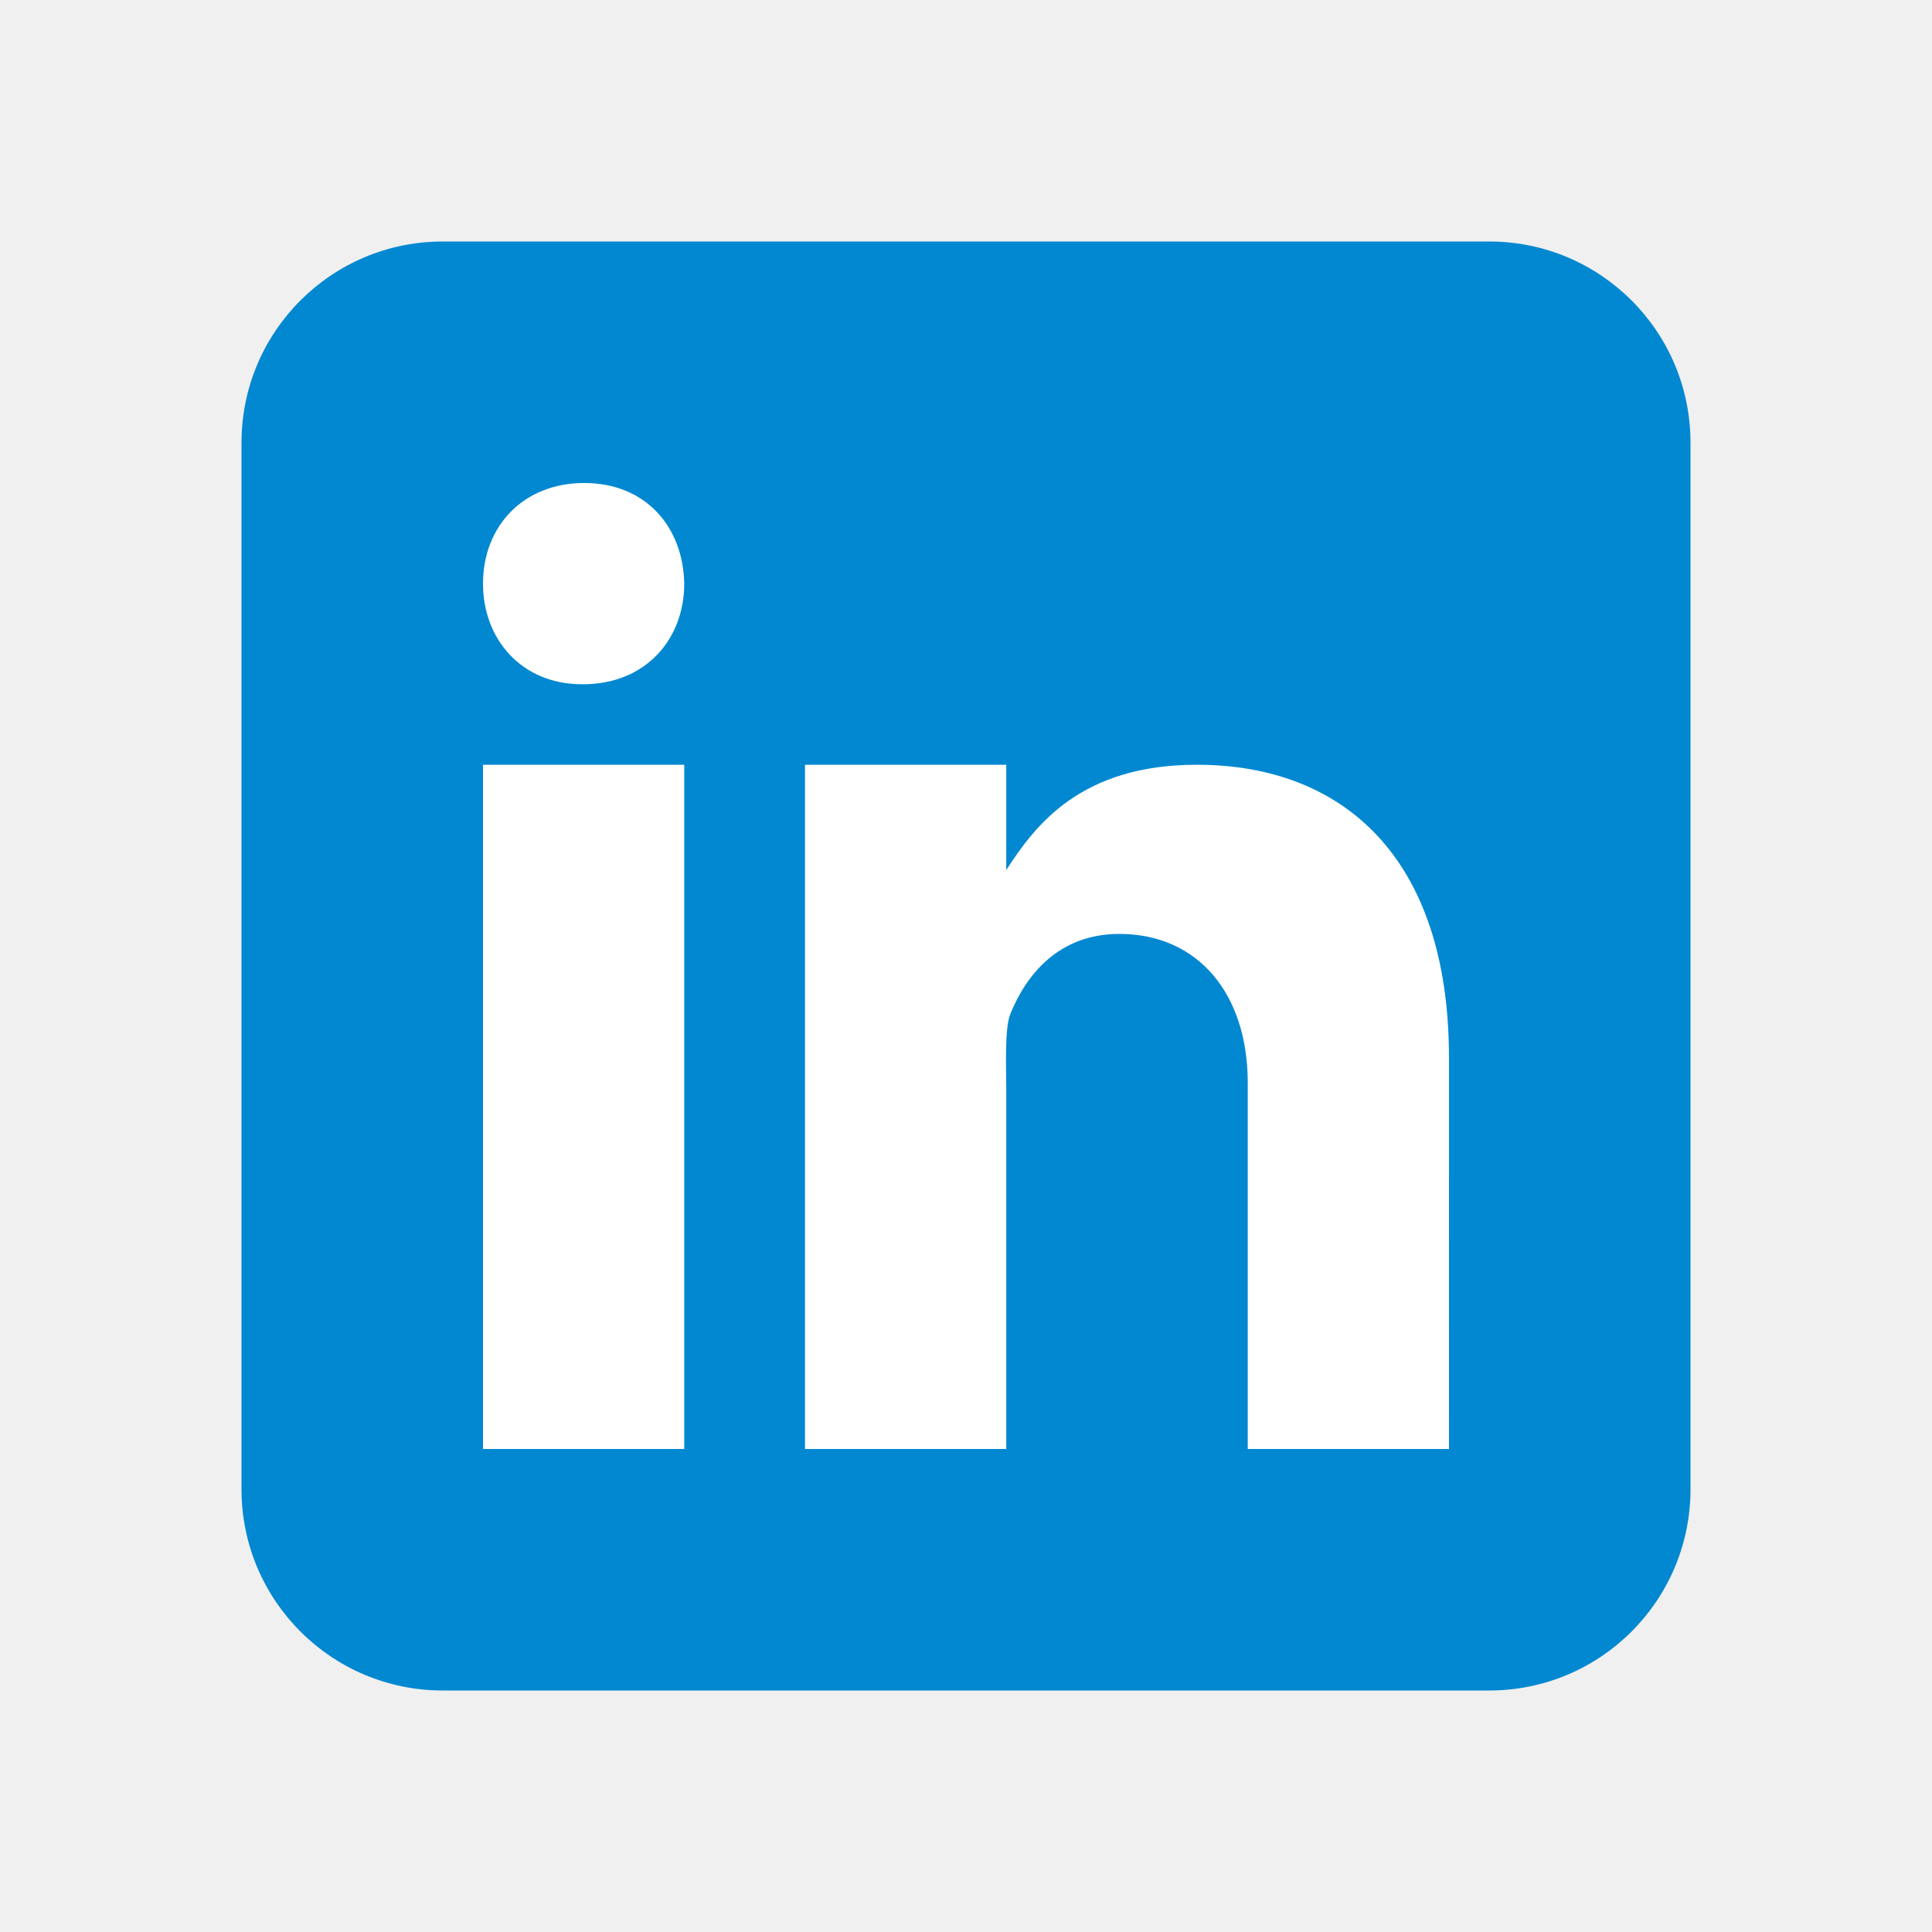
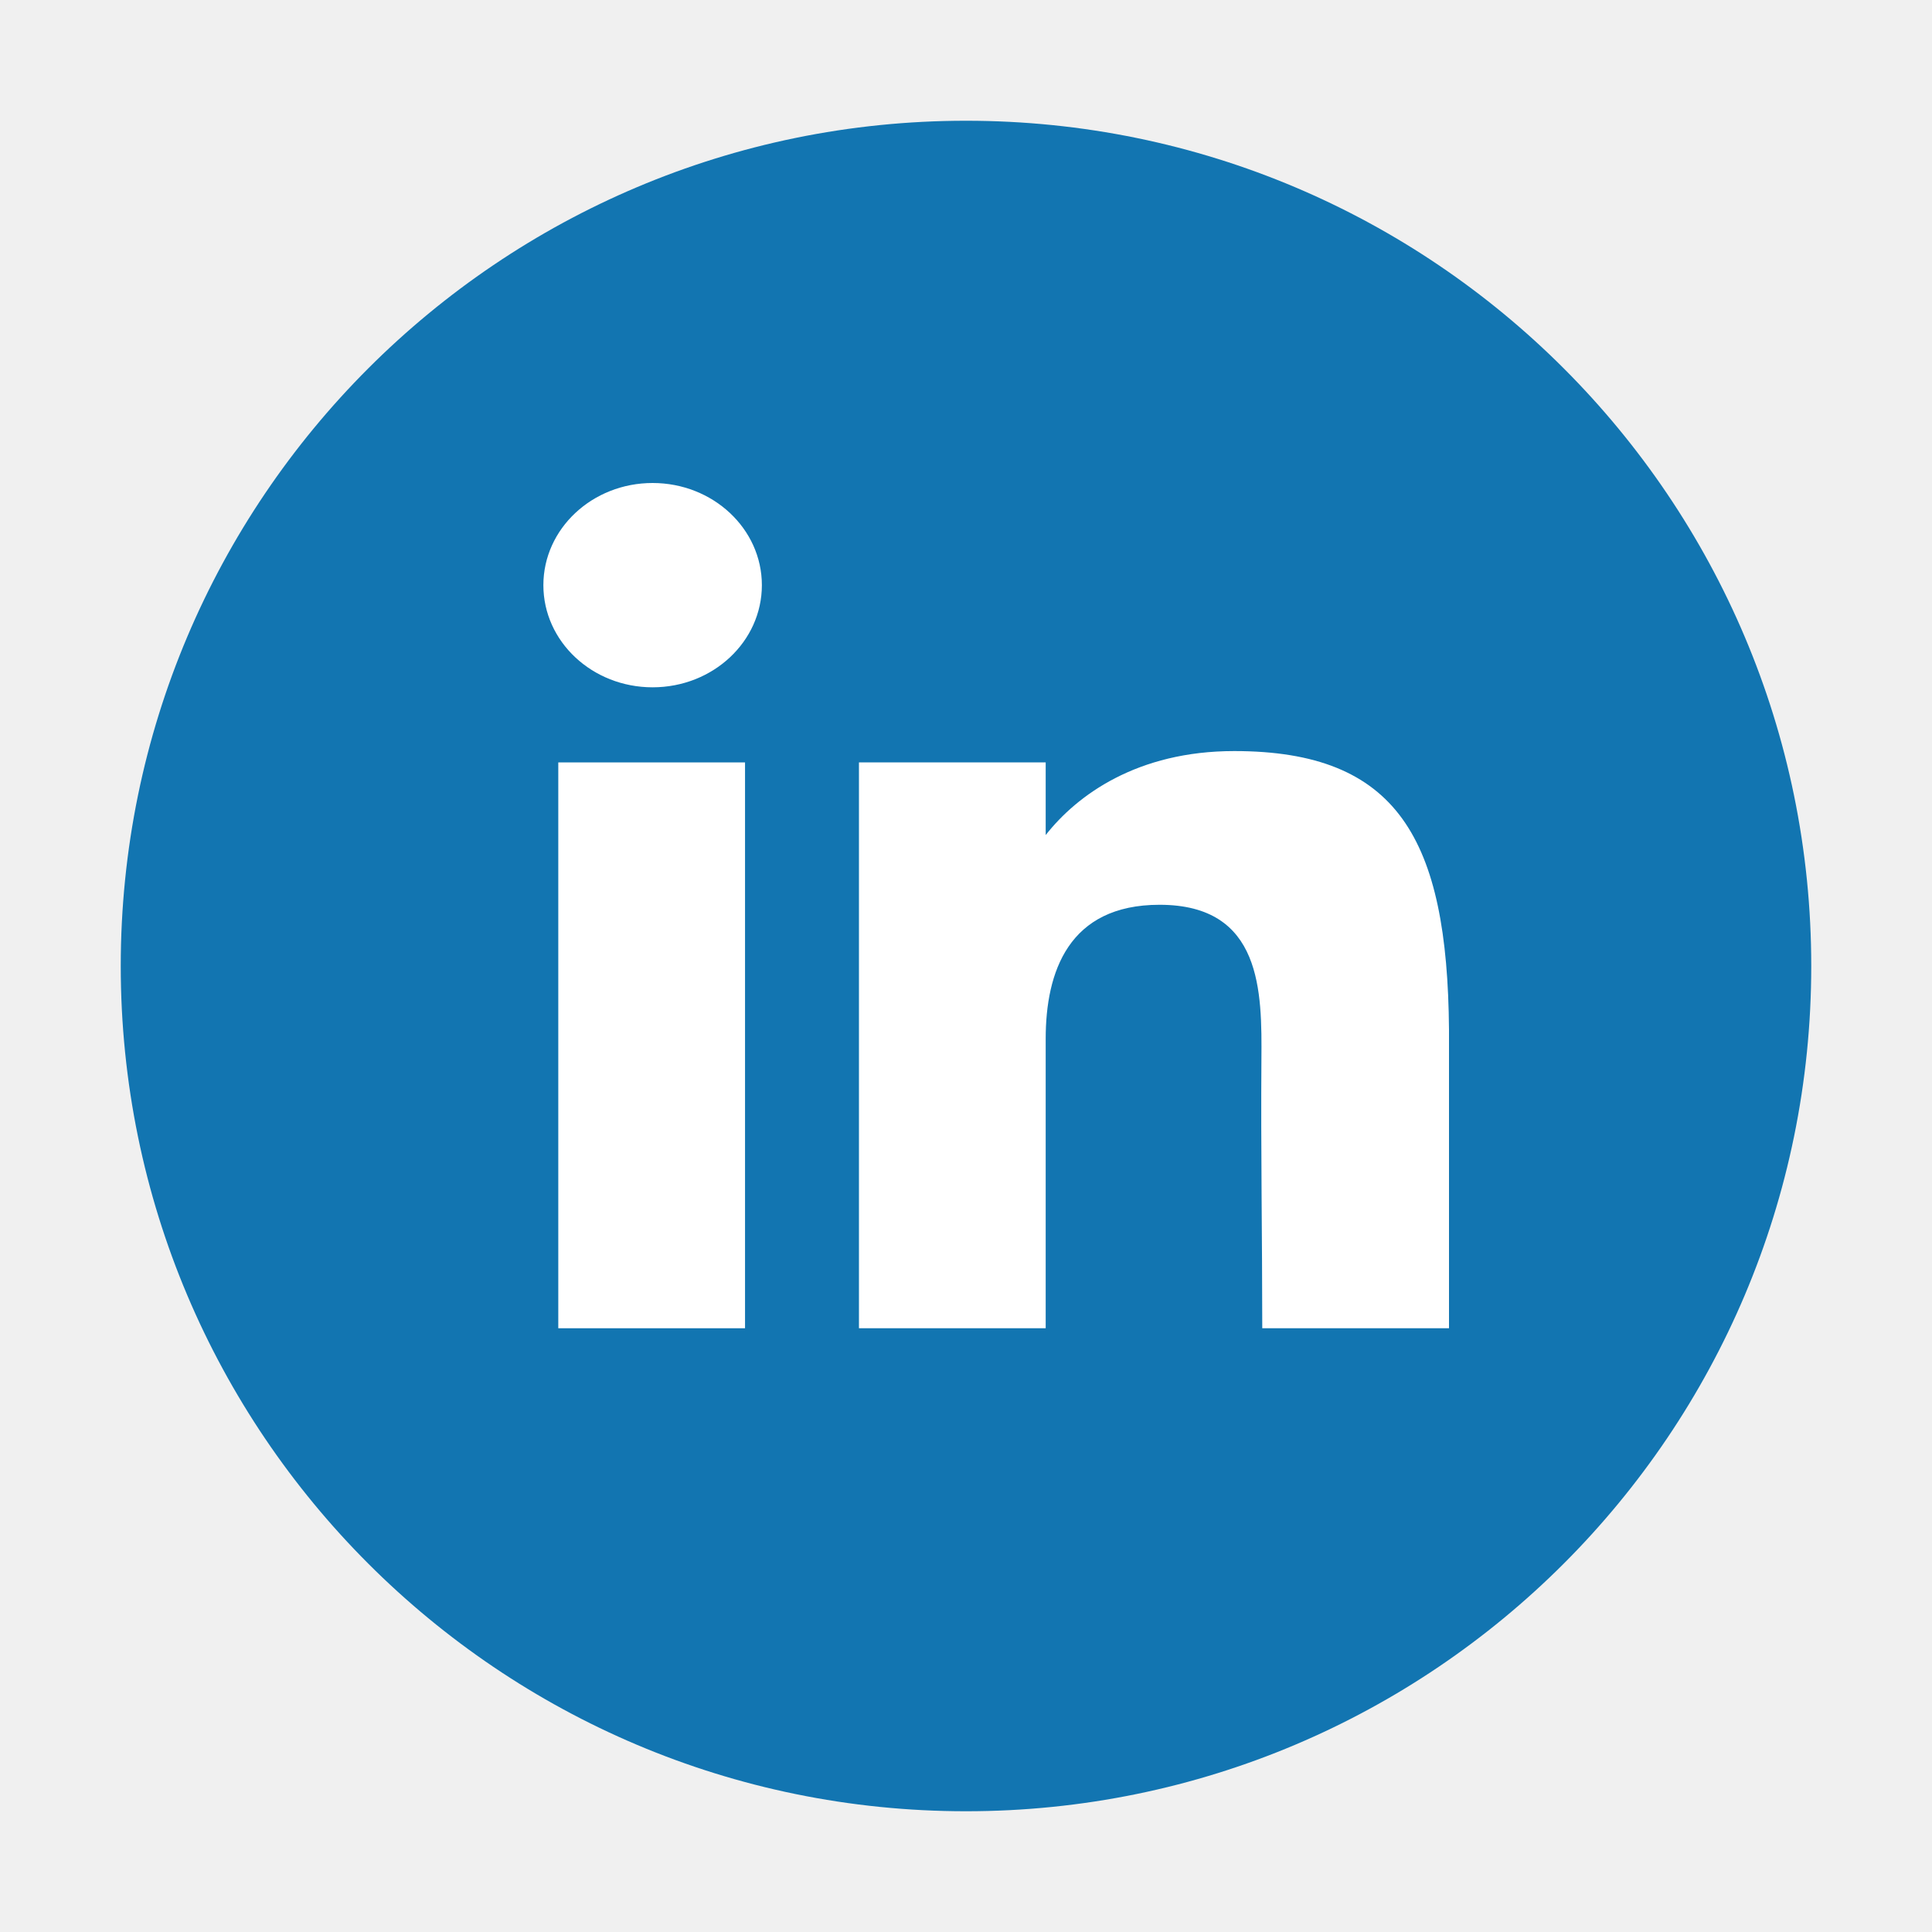
- <svg xmlns="http://www.w3.org/2000/svg" viewBox="0 0 48 48" width="48px" height="48px">
-   <path fill="#0288D1" d="M42,37c0,2.762-2.238,5-5,5H11c-2.761,0-5-2.238-5-5V11c0-2.762,2.239-5,5-5h26c2.762,0,5,2.238,5,5V37z" />
-   <path fill="#FFF" d="M12 19H17V36H12zM14.485 17h-.028C12.965 17 12 15.888 12 14.499 12 13.08 12.995 12 14.514 12c1.521 0 2.458 1.08 2.486 2.499C17 15.887 16.035 17 14.485 17zM36 36h-5v-9.099c0-2.198-1.225-3.698-3.192-3.698-1.501 0-2.313 1.012-2.707 1.99C24.957 25.543 25 26.511 25 27v9h-5V19h5v2.616C25.721 20.5 26.85 19 29.738 19c3.578 0 6.261 2.25 6.261 7.274L36 36 36 36z" />
+ <svg xmlns="http://www.w3.org/2000/svg" width="800px" height="800px" viewBox="0 0 32 32" fill="none">
+   <rect x="2" y="2" width="28" height="28" rx="14" fill="#1275B1" />
+   <path d="M12.619 9.692C12.619 10.627 11.809 11.384 10.809 11.384C9.81 11.384 9 10.627 9 9.692C9 8.758 9.81 8 10.809 8C11.809 8 12.619 8.758 12.619 9.692Z" fill="white" />
+   <path d="M9.247 12.628H12.34V22H9.247V12.628Z" fill="white" />
+   <path d="M17.32 12.628H14.227V22H17.32C17.32 22 17.32 19.05 17.32 17.205C17.32 16.098 17.698 14.986 19.206 14.986C20.911 14.986 20.901 16.434 20.893 17.557C20.882 19.024 20.907 20.522 20.907 22H24V17.054C23.974 13.895 23.151 12.44 20.443 12.44C18.835 12.44 17.839 13.17 17.32 13.831V12.628Z" fill="white" />
</svg>
